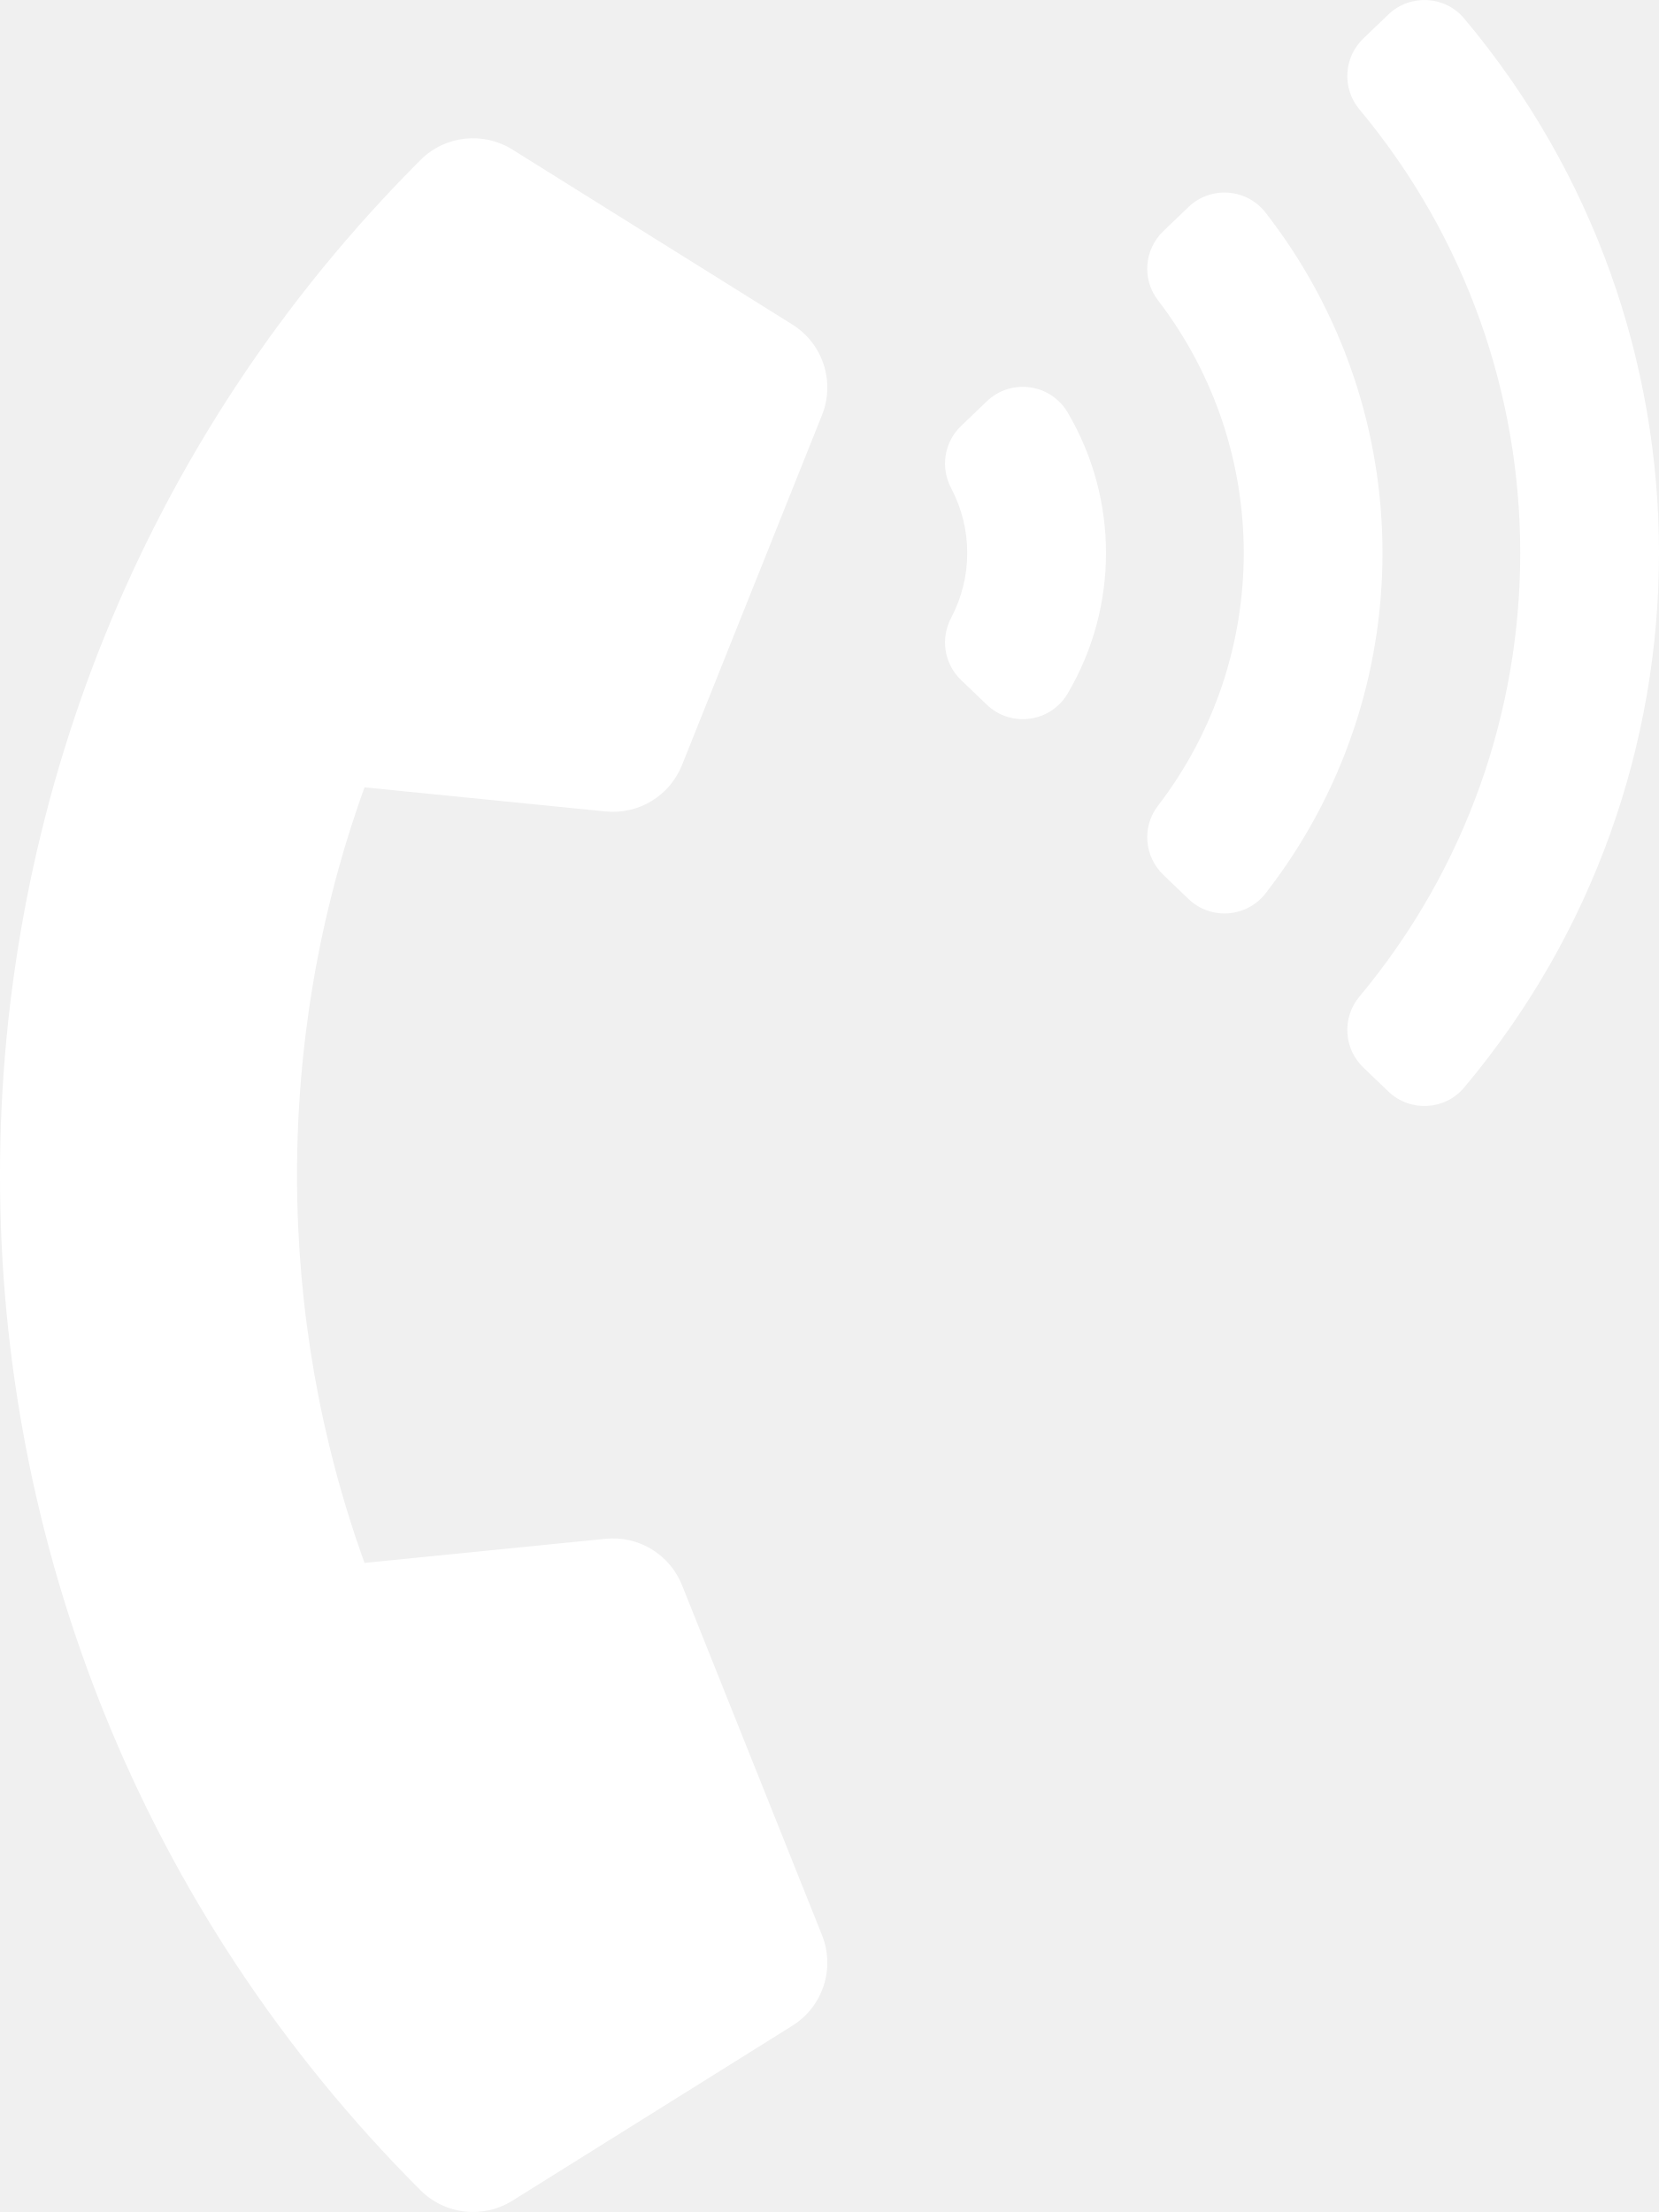
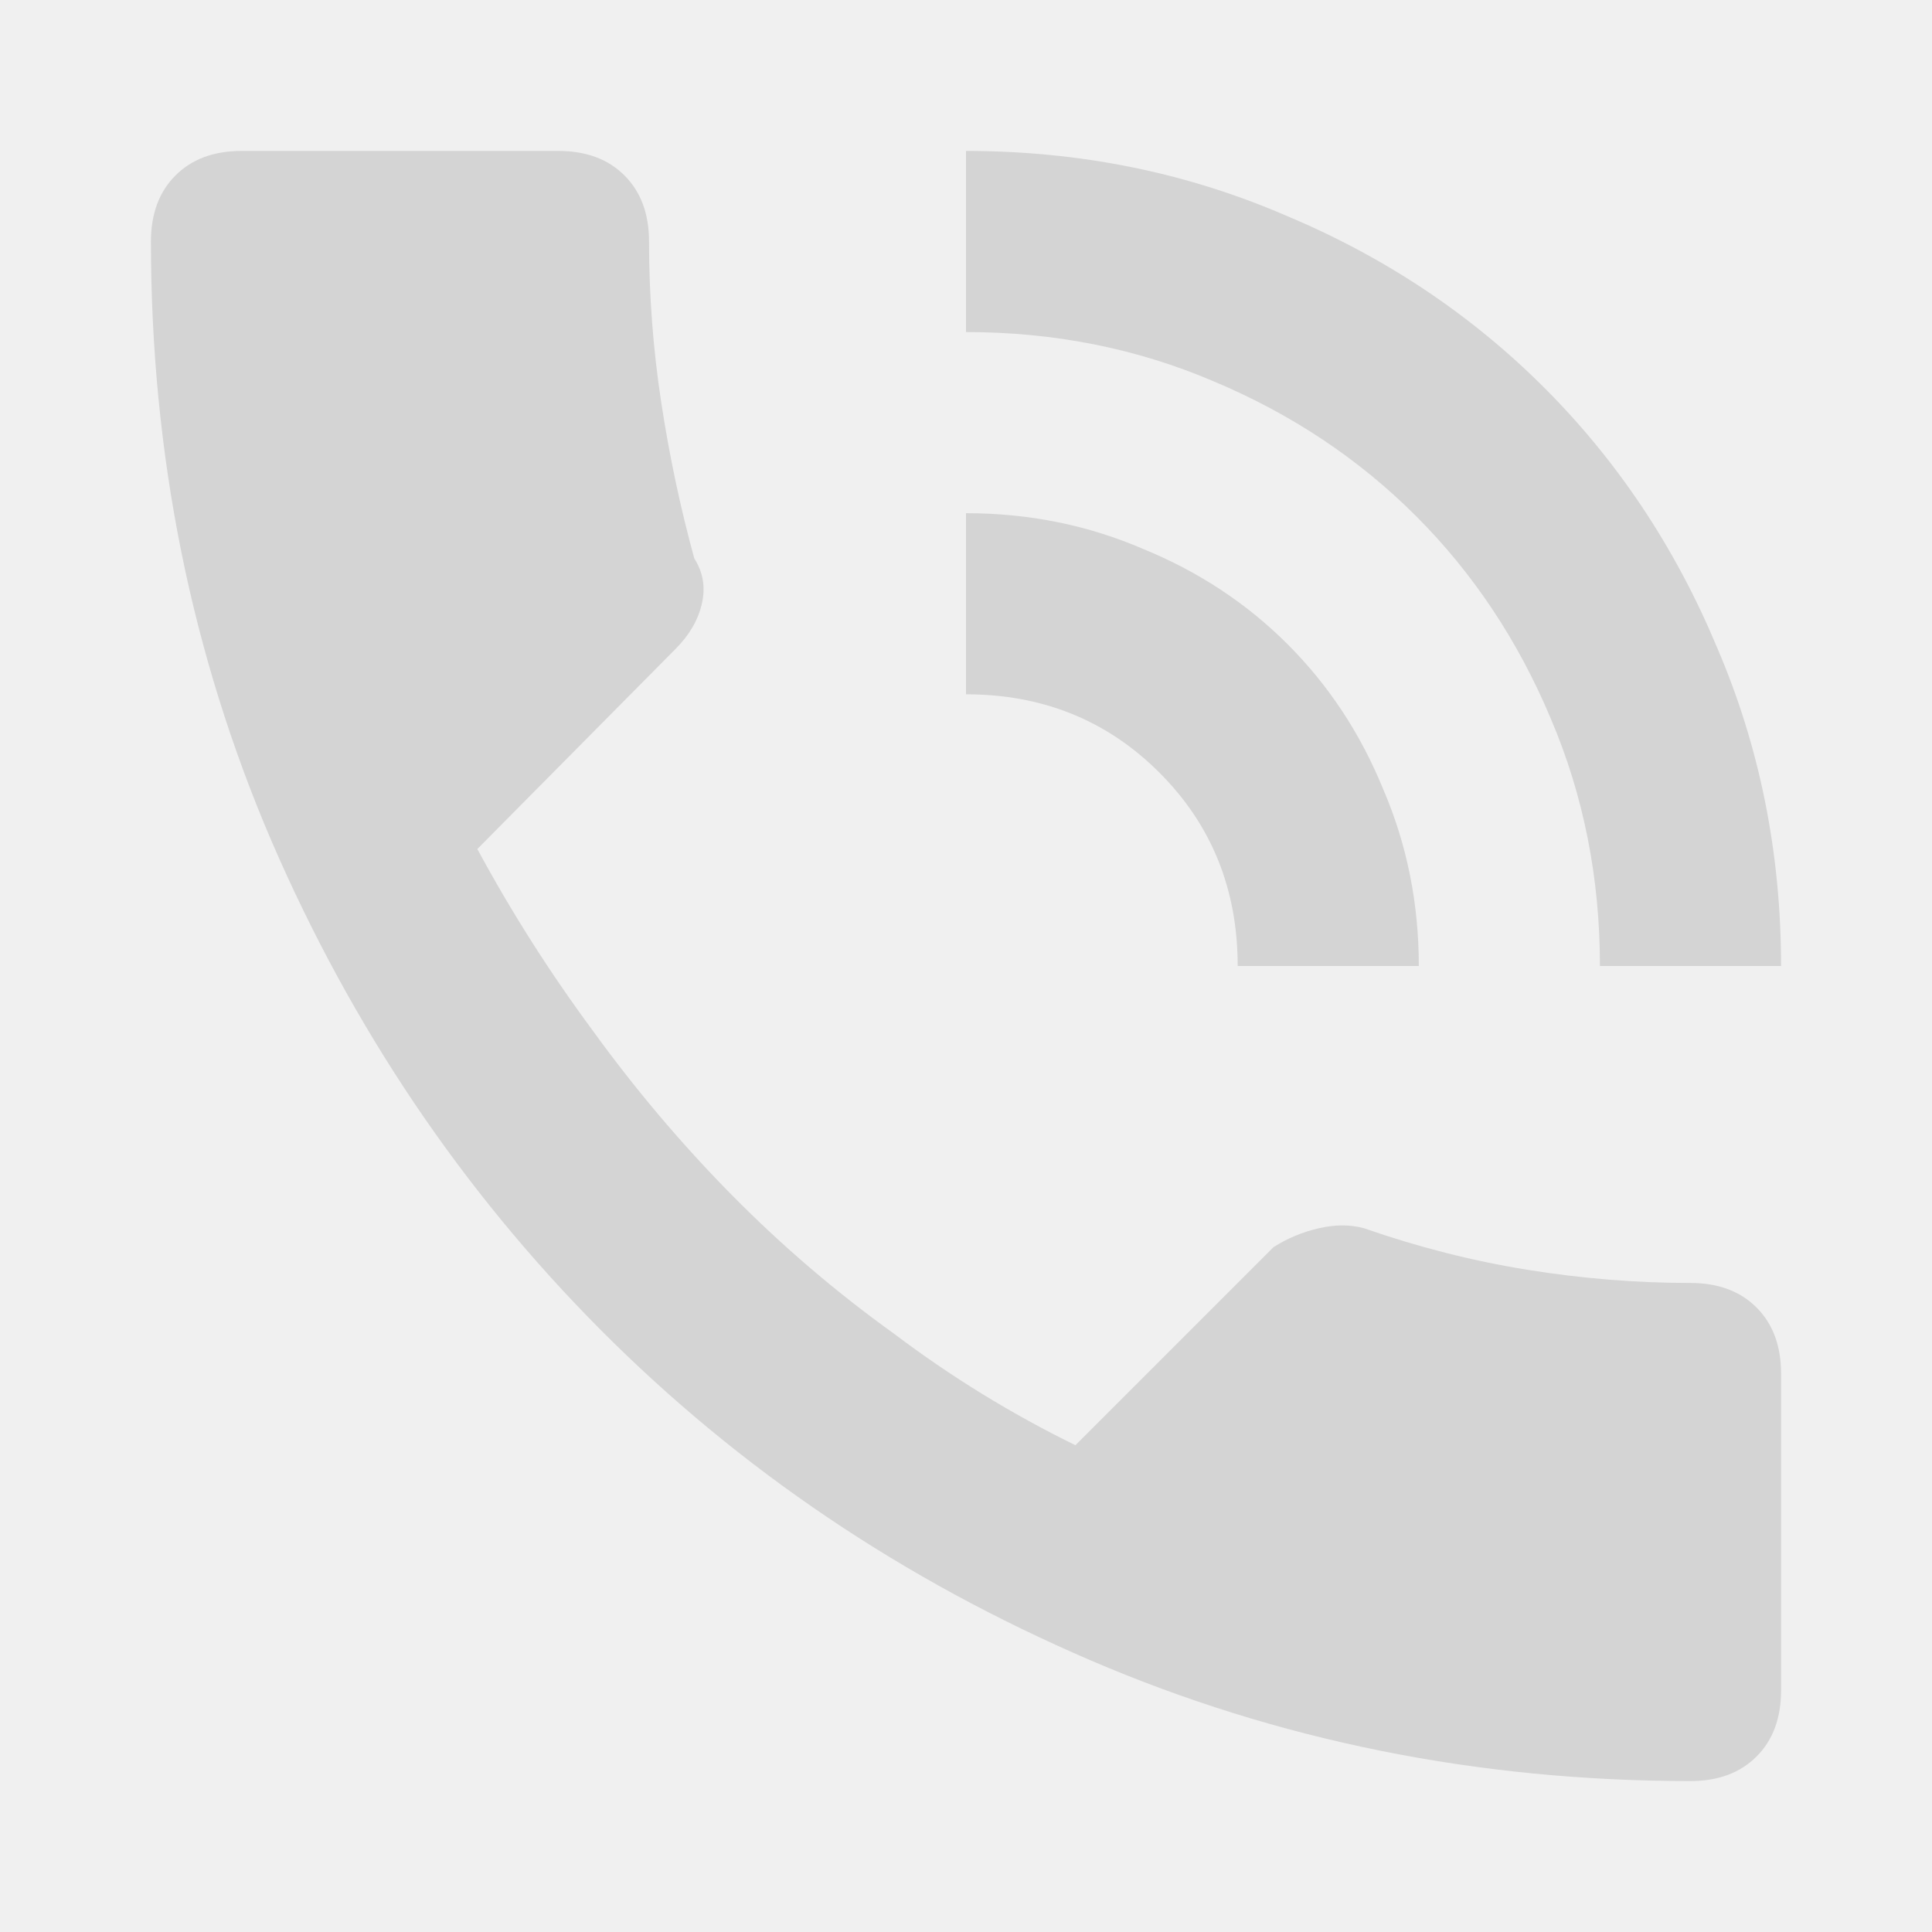
- <svg xmlns="http://www.w3.org/2000/svg" aria-hidden="true" focusable="false" data-prefix="fas" data-icon="phone-volume" class="svg-inline--fa fa-phone-volume fa-w-12" role="img" viewBox="0 0 384 512">
-   <path fill="#fff" d="M97.333 506.966c-129.874-129.874-129.681-340.252 0-469.933 5.698-5.698 14.527-6.632 21.263-2.422l64.817 40.513a17.187 17.187 0 0 1 6.849 20.958l-32.408 81.021a17.188 17.188 0 0 1-17.669 10.719l-55.81-5.58c-21.051 58.261-20.612 122.471 0 179.515l55.811-5.581a17.188 17.188 0 0 1 17.669 10.719l32.408 81.022a17.188 17.188 0 0 1-6.849 20.958l-64.817 40.513a17.19 17.19 0 0 1-21.264-2.422zM247.126 95.473c11.832 20.047 11.832 45.008 0 65.055-3.95 6.693-13.108 7.959-18.718 2.581l-5.975-5.726c-3.911-3.748-4.793-9.622-2.261-14.41a32.063 32.063 0 0 0 0-29.945c-2.533-4.788-1.65-10.662 2.261-14.41l5.975-5.726c5.61-5.378 14.768-4.112 18.718 2.581zm91.787-91.187c60.14 71.604 60.092 175.882 0 247.428-4.474 5.327-12.53 5.746-17.552.933l-5.798-5.557c-4.56-4.371-4.977-11.529-.93-16.379 49.687-59.538 49.646-145.933 0-205.422-4.047-4.85-3.631-12.008.93-16.379l5.798-5.557c5.022-4.813 13.078-4.394 17.552.933zm-45.972 44.941c36.05 46.322 36.108 111.149 0 157.546-4.39 5.641-12.697 6.251-17.856 1.304l-5.818-5.579c-4.4-4.219-4.998-11.095-1.285-15.931 26.536-34.564 26.534-82.572 0-117.134-3.713-4.836-3.115-11.711 1.285-15.931l5.818-5.579c5.159-4.947 13.466-4.337 17.856 1.304z" />
+ <svg xmlns="http://www.w3.org/2000/svg" version="1.1" viewBox="0 0 1024 1024">
+   <g id="icomoon-ignore">
+ </g>
+   <path fill="#d4d4d4" d="M896 680q-43 0-86.5-7t-86.5-22q-11-3-24 0t-24 10l-105 105q-51-25-96-59-46-33-86-73.5t-74-87.5q-34-46-61-96l105-106q11-11 14-24t-4-24q-11-40-17.5-82.5t-6.5-85.5q0-22-13-35t-35-13h-168q-22 0-35 13t-13 35q0 169 64 318 64 148 174.5 259t259.5 175 318 64q22 0 35-13t13-35v-168q0-22-13-35t-35-13v0zM848 512h96q0-90-34-169-33-79-91.5-137.5t-137.5-91.5q-79-34-169-34v96q70 0 131 26 62 26 107.5 71.5t71.5 107.5q26 61 26 131zM656 512h96q0-50-19-94-18-44-50.5-76.5t-76.5-50.5q-44-19-94-19v96q61 0 102.5 41.5t41.5 102.5v0z" />
</svg>
